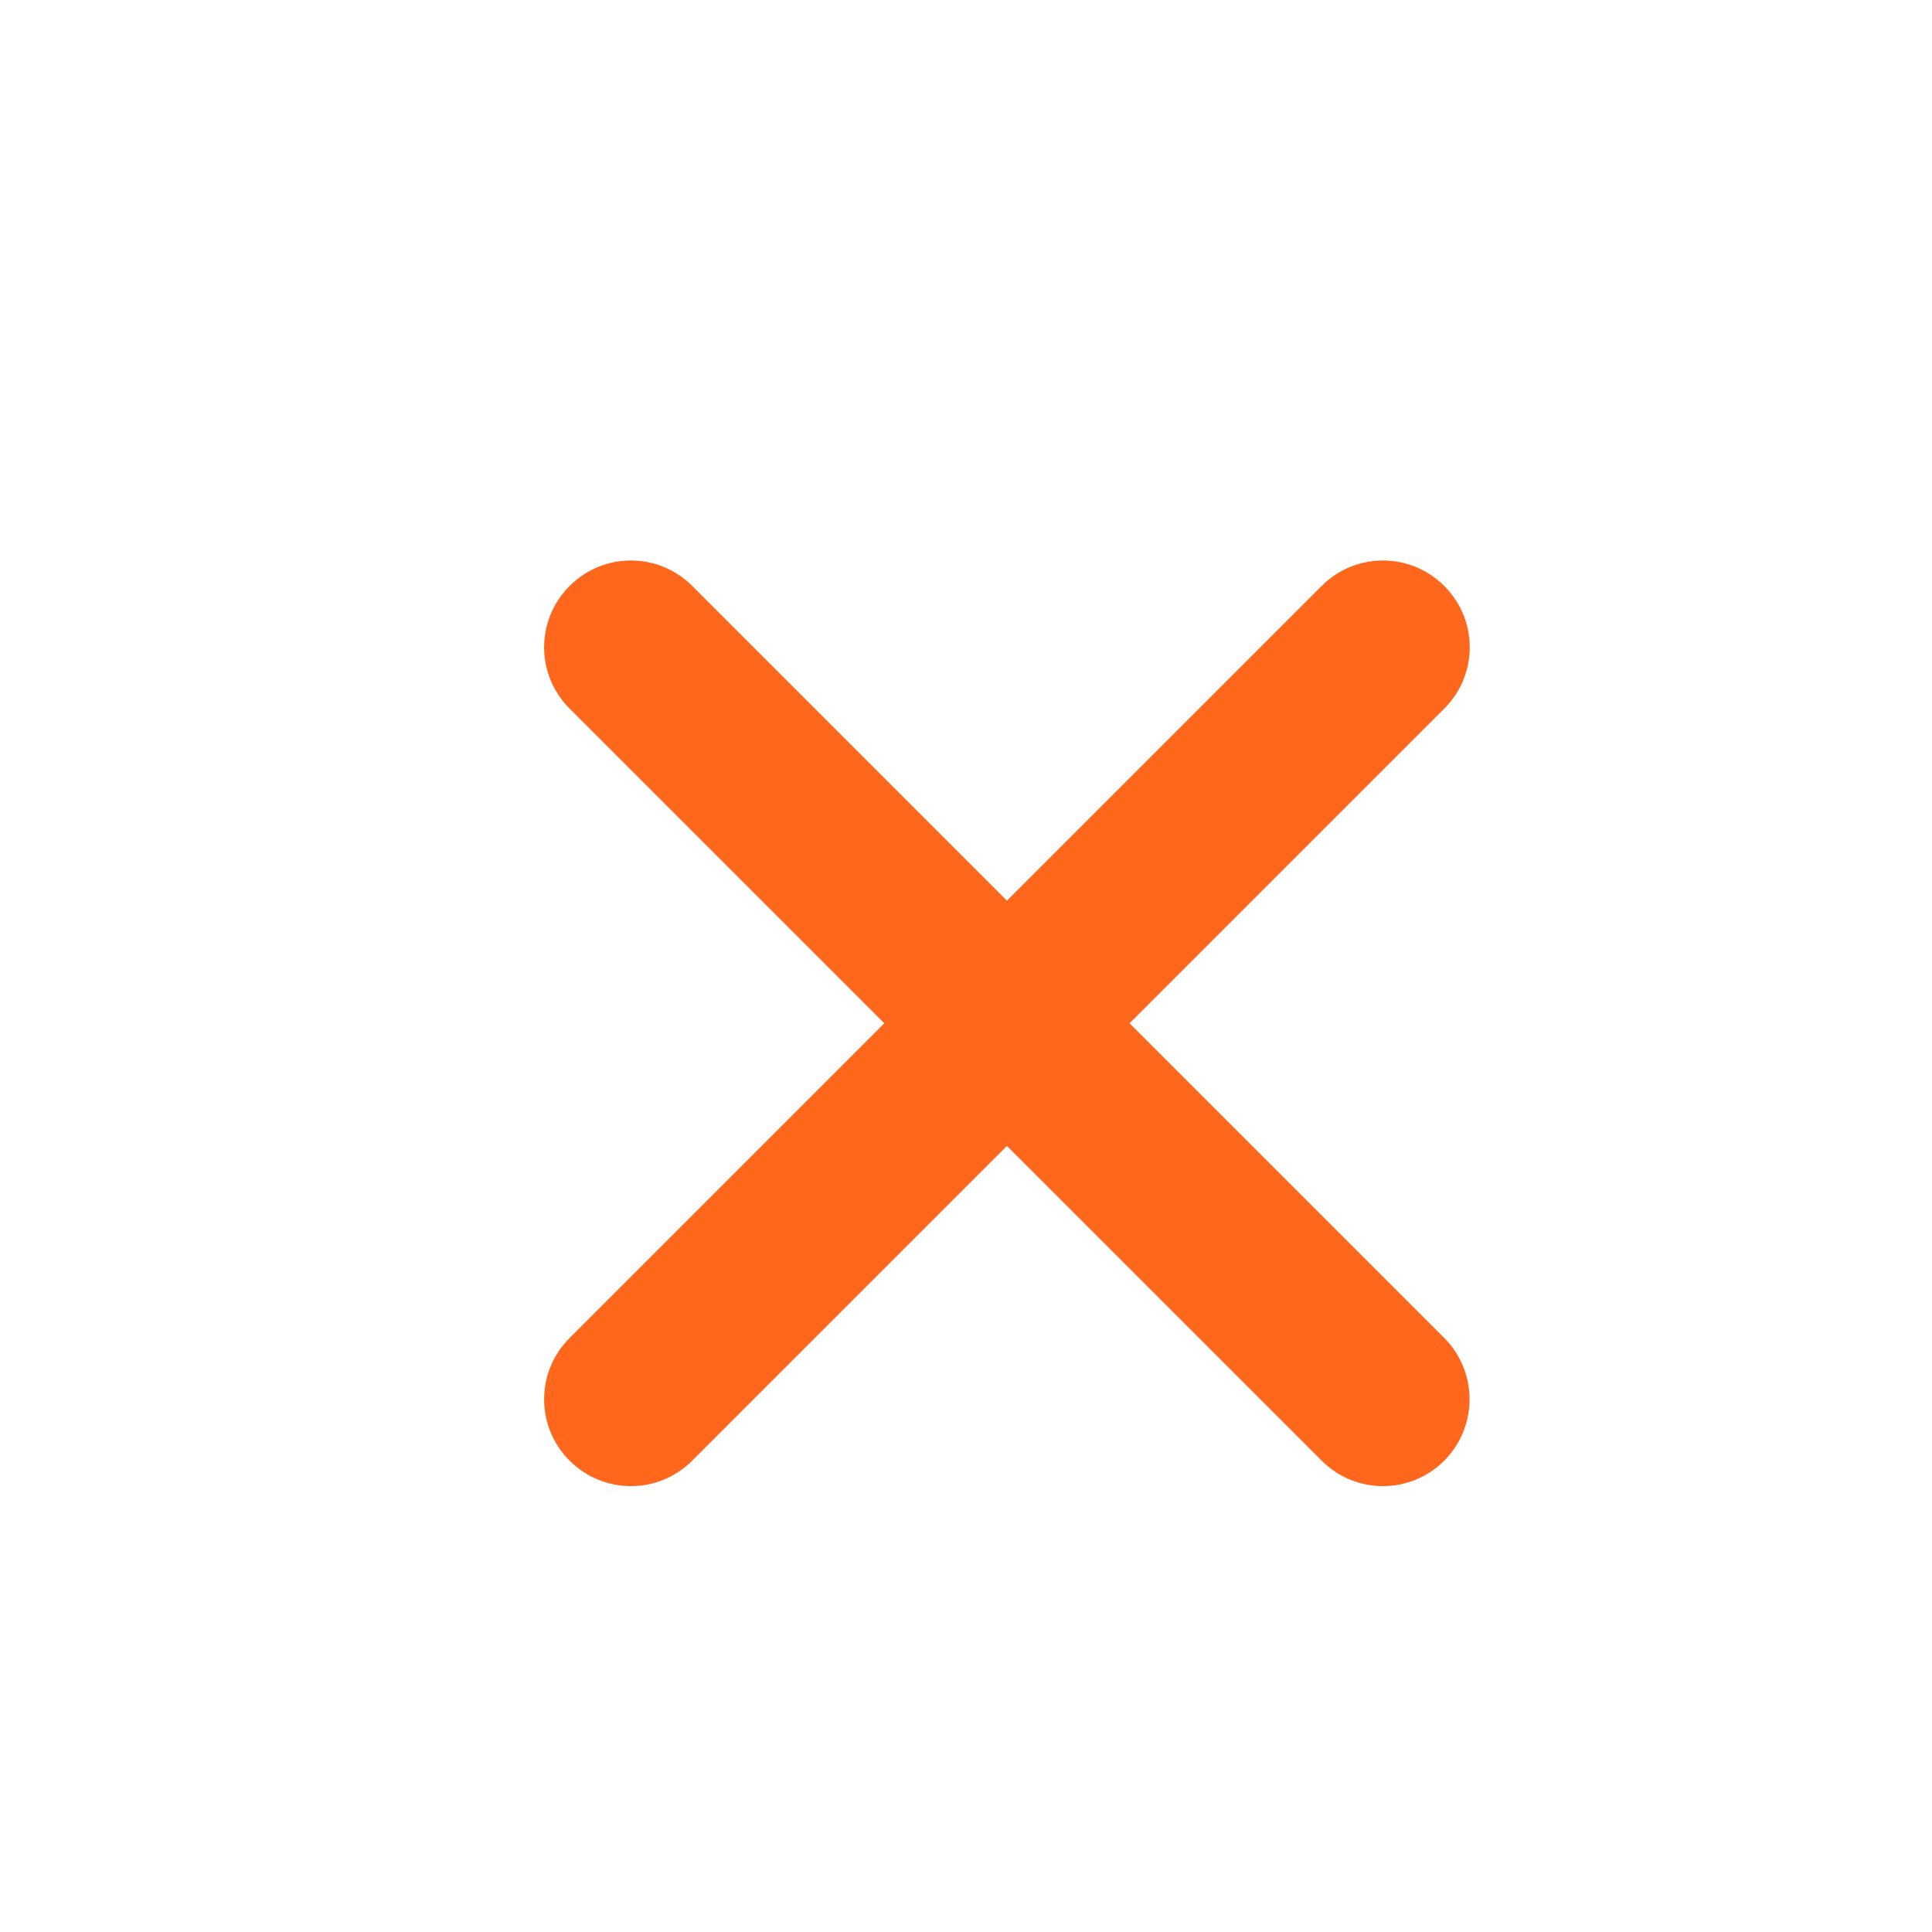
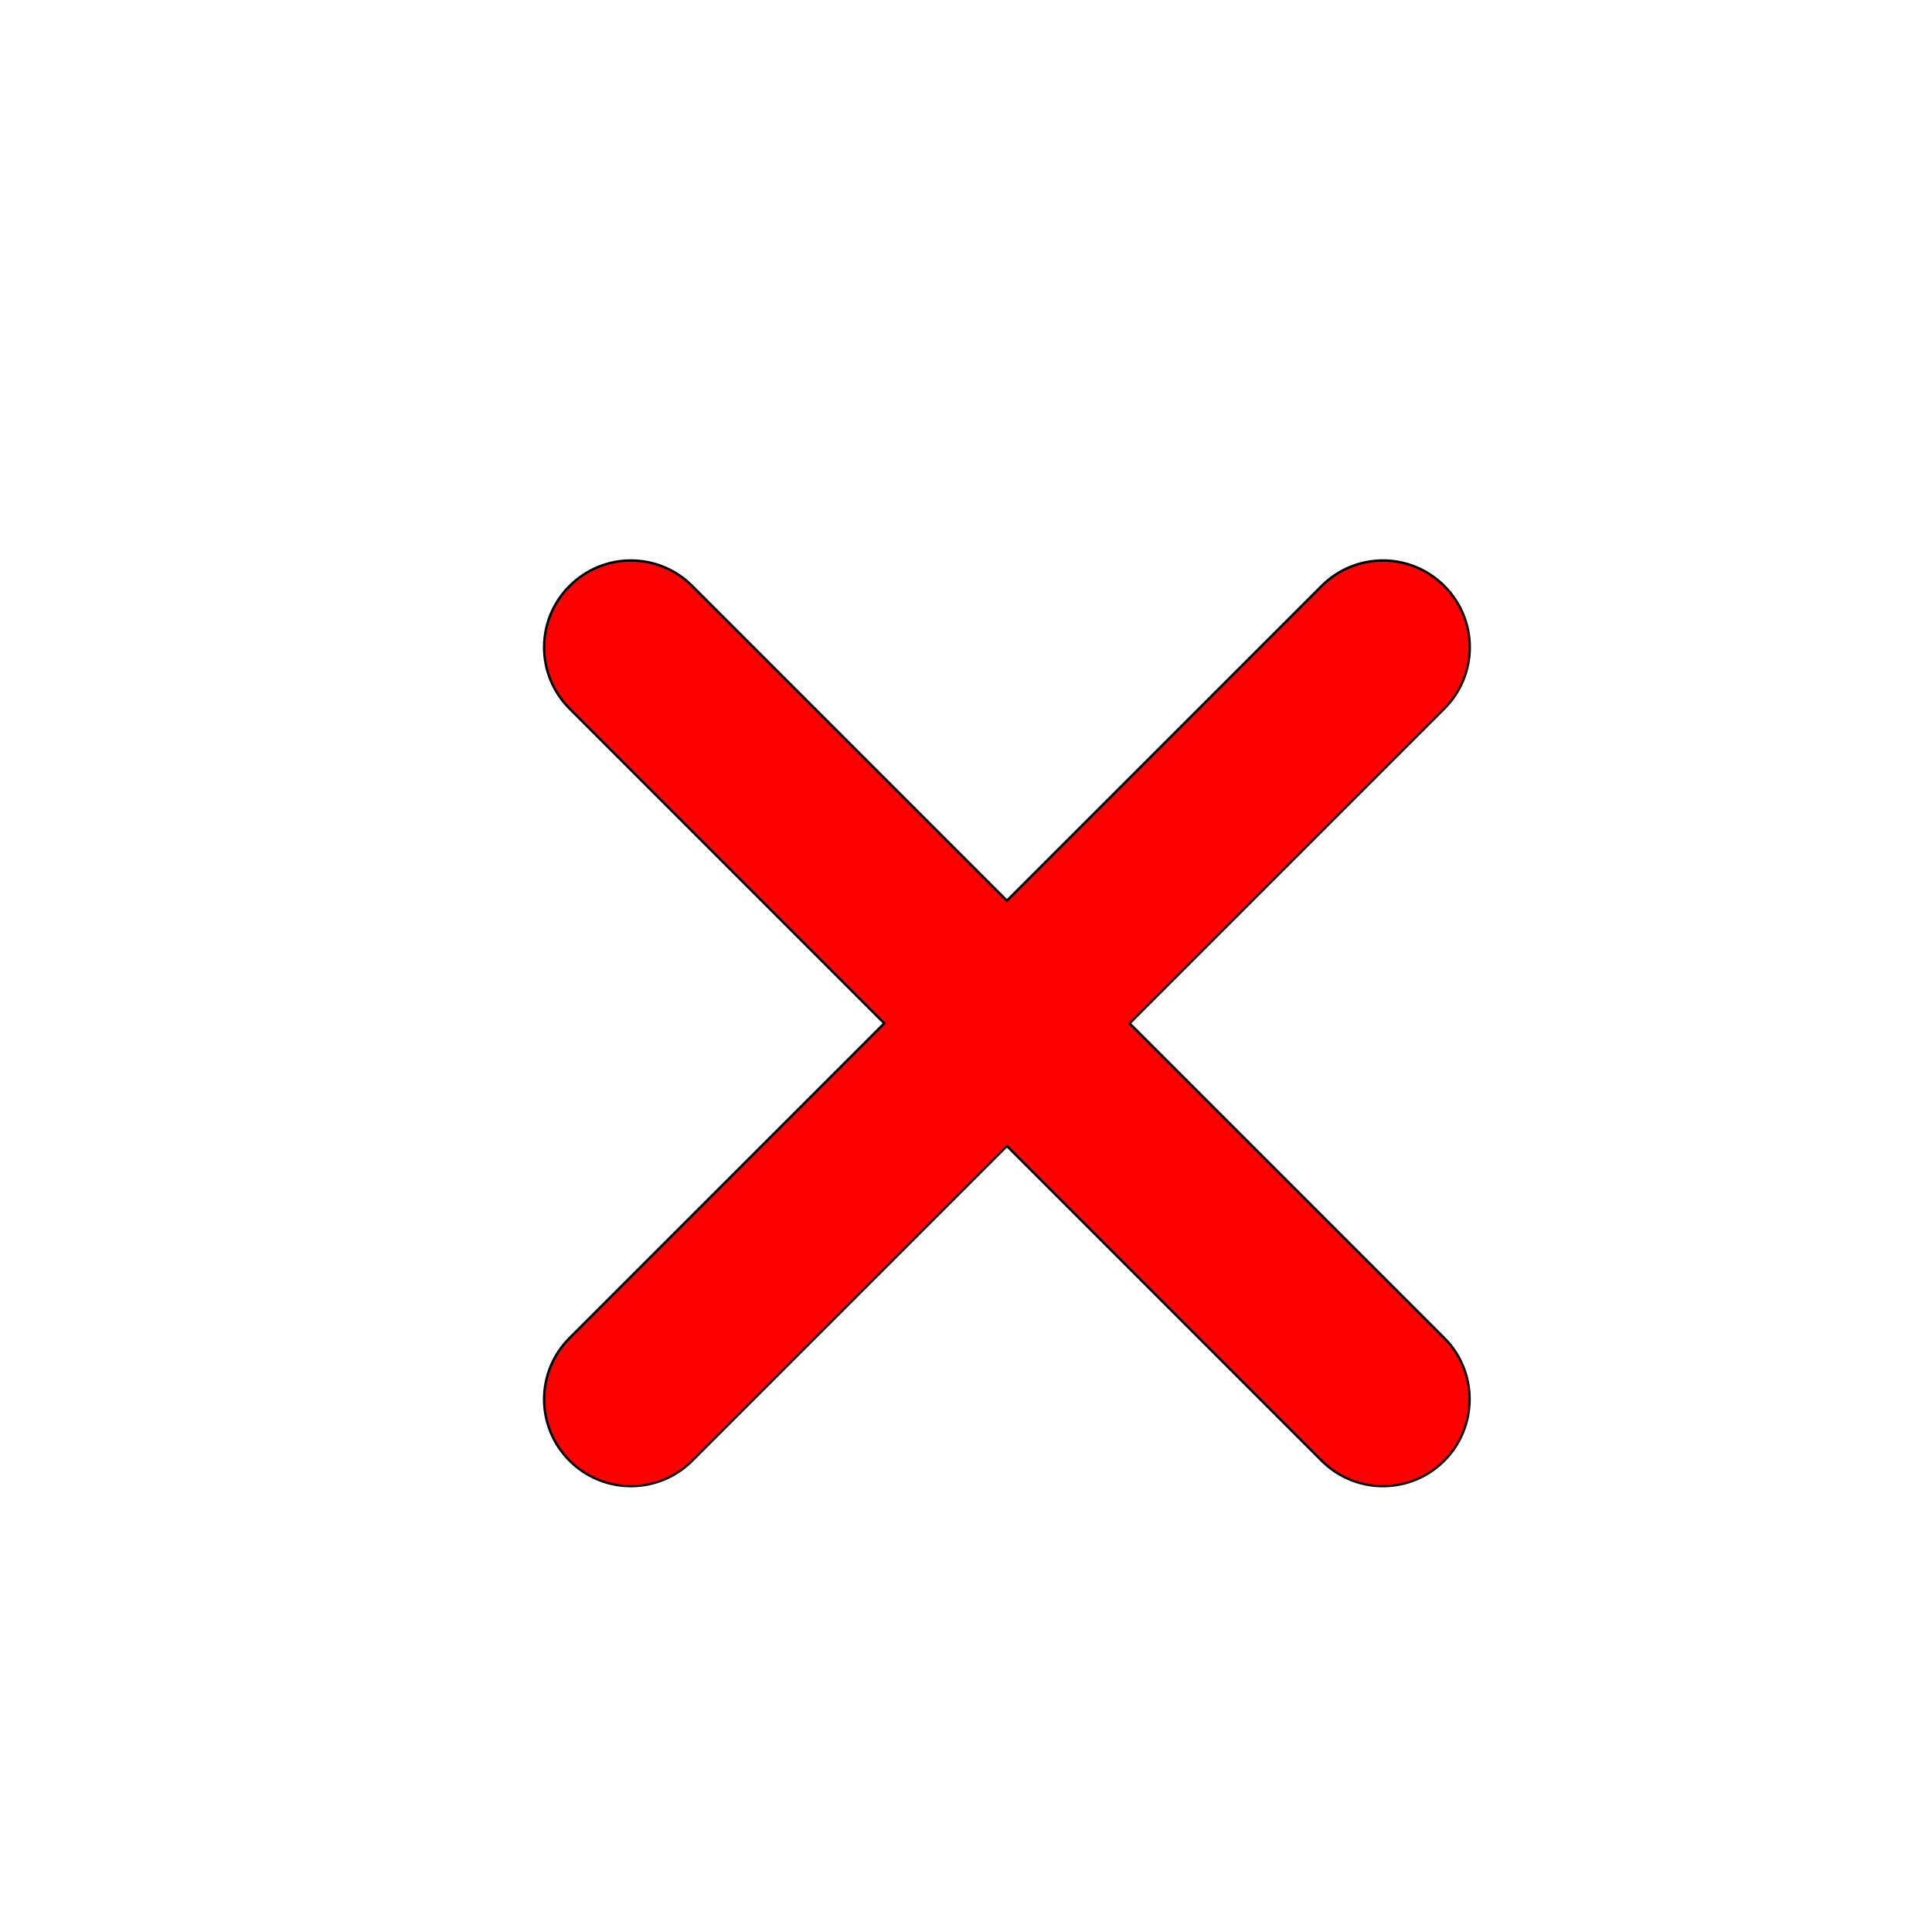
<svg xmlns="http://www.w3.org/2000/svg" height="512px" id="Layer_1" style="enable-background:new 0 0 512 512;" version="1.1" viewBox="0 0 512 512" width="512px" xml:space="preserve">
  <defs id="defs7" />
-   <path d="m 382.746,354.582 -83.396,-83.396 83.396,-83.396 c 9.004,-9.004 9.004,-23.499 0,-32.503 -9.004,-9.004 -23.499,-9.004 -32.503,0 l -83.396,83.396 -83.396,-83.396 c -9.004,-9.004 -23.499,-9.004 -32.503,0 -9.004,9.004 -9.004,23.499 0,32.503 l 83.396,83.396 -83.396,83.396 c -9.004,9.004 -9.004,23.499 0,32.503 9.004,9.004 23.499,9.004 32.503,0 l 83.396,-83.396 83.396,83.396 c 9.004,9.004 23.499,9.004 32.503,0 8.94,-9.004 8.94,-23.563 0,-32.503 z" id="path2" style="stroke-width:0.639;fill-opacity:1;fill:#ff681c" />
+   <path d="m 382.746,354.582 -83.396,-83.396 83.396,-83.396 c 9.004,-9.004 9.004,-23.499 0,-32.503 -9.004,-9.004 -23.499,-9.004 -32.503,0 l -83.396,83.396 -83.396,-83.396 c -9.004,-9.004 -23.499,-9.004 -32.503,0 -9.004,9.004 -9.004,23.499 0,32.503 l 83.396,83.396 -83.396,83.396 c -9.004,9.004 -9.004,23.499 0,32.503 9.004,9.004 23.499,9.004 32.503,0 l 83.396,-83.396 83.396,83.396 c 9.004,9.004 23.499,9.004 32.503,0 8.94,-9.004 8.94,-23.563 0,-32.503 z" id="path2" style="stroke-width:0.639;fill-opacity:1;fill:#ff0000;stroke:#000000;stroke-opacity:1" />
</svg>
